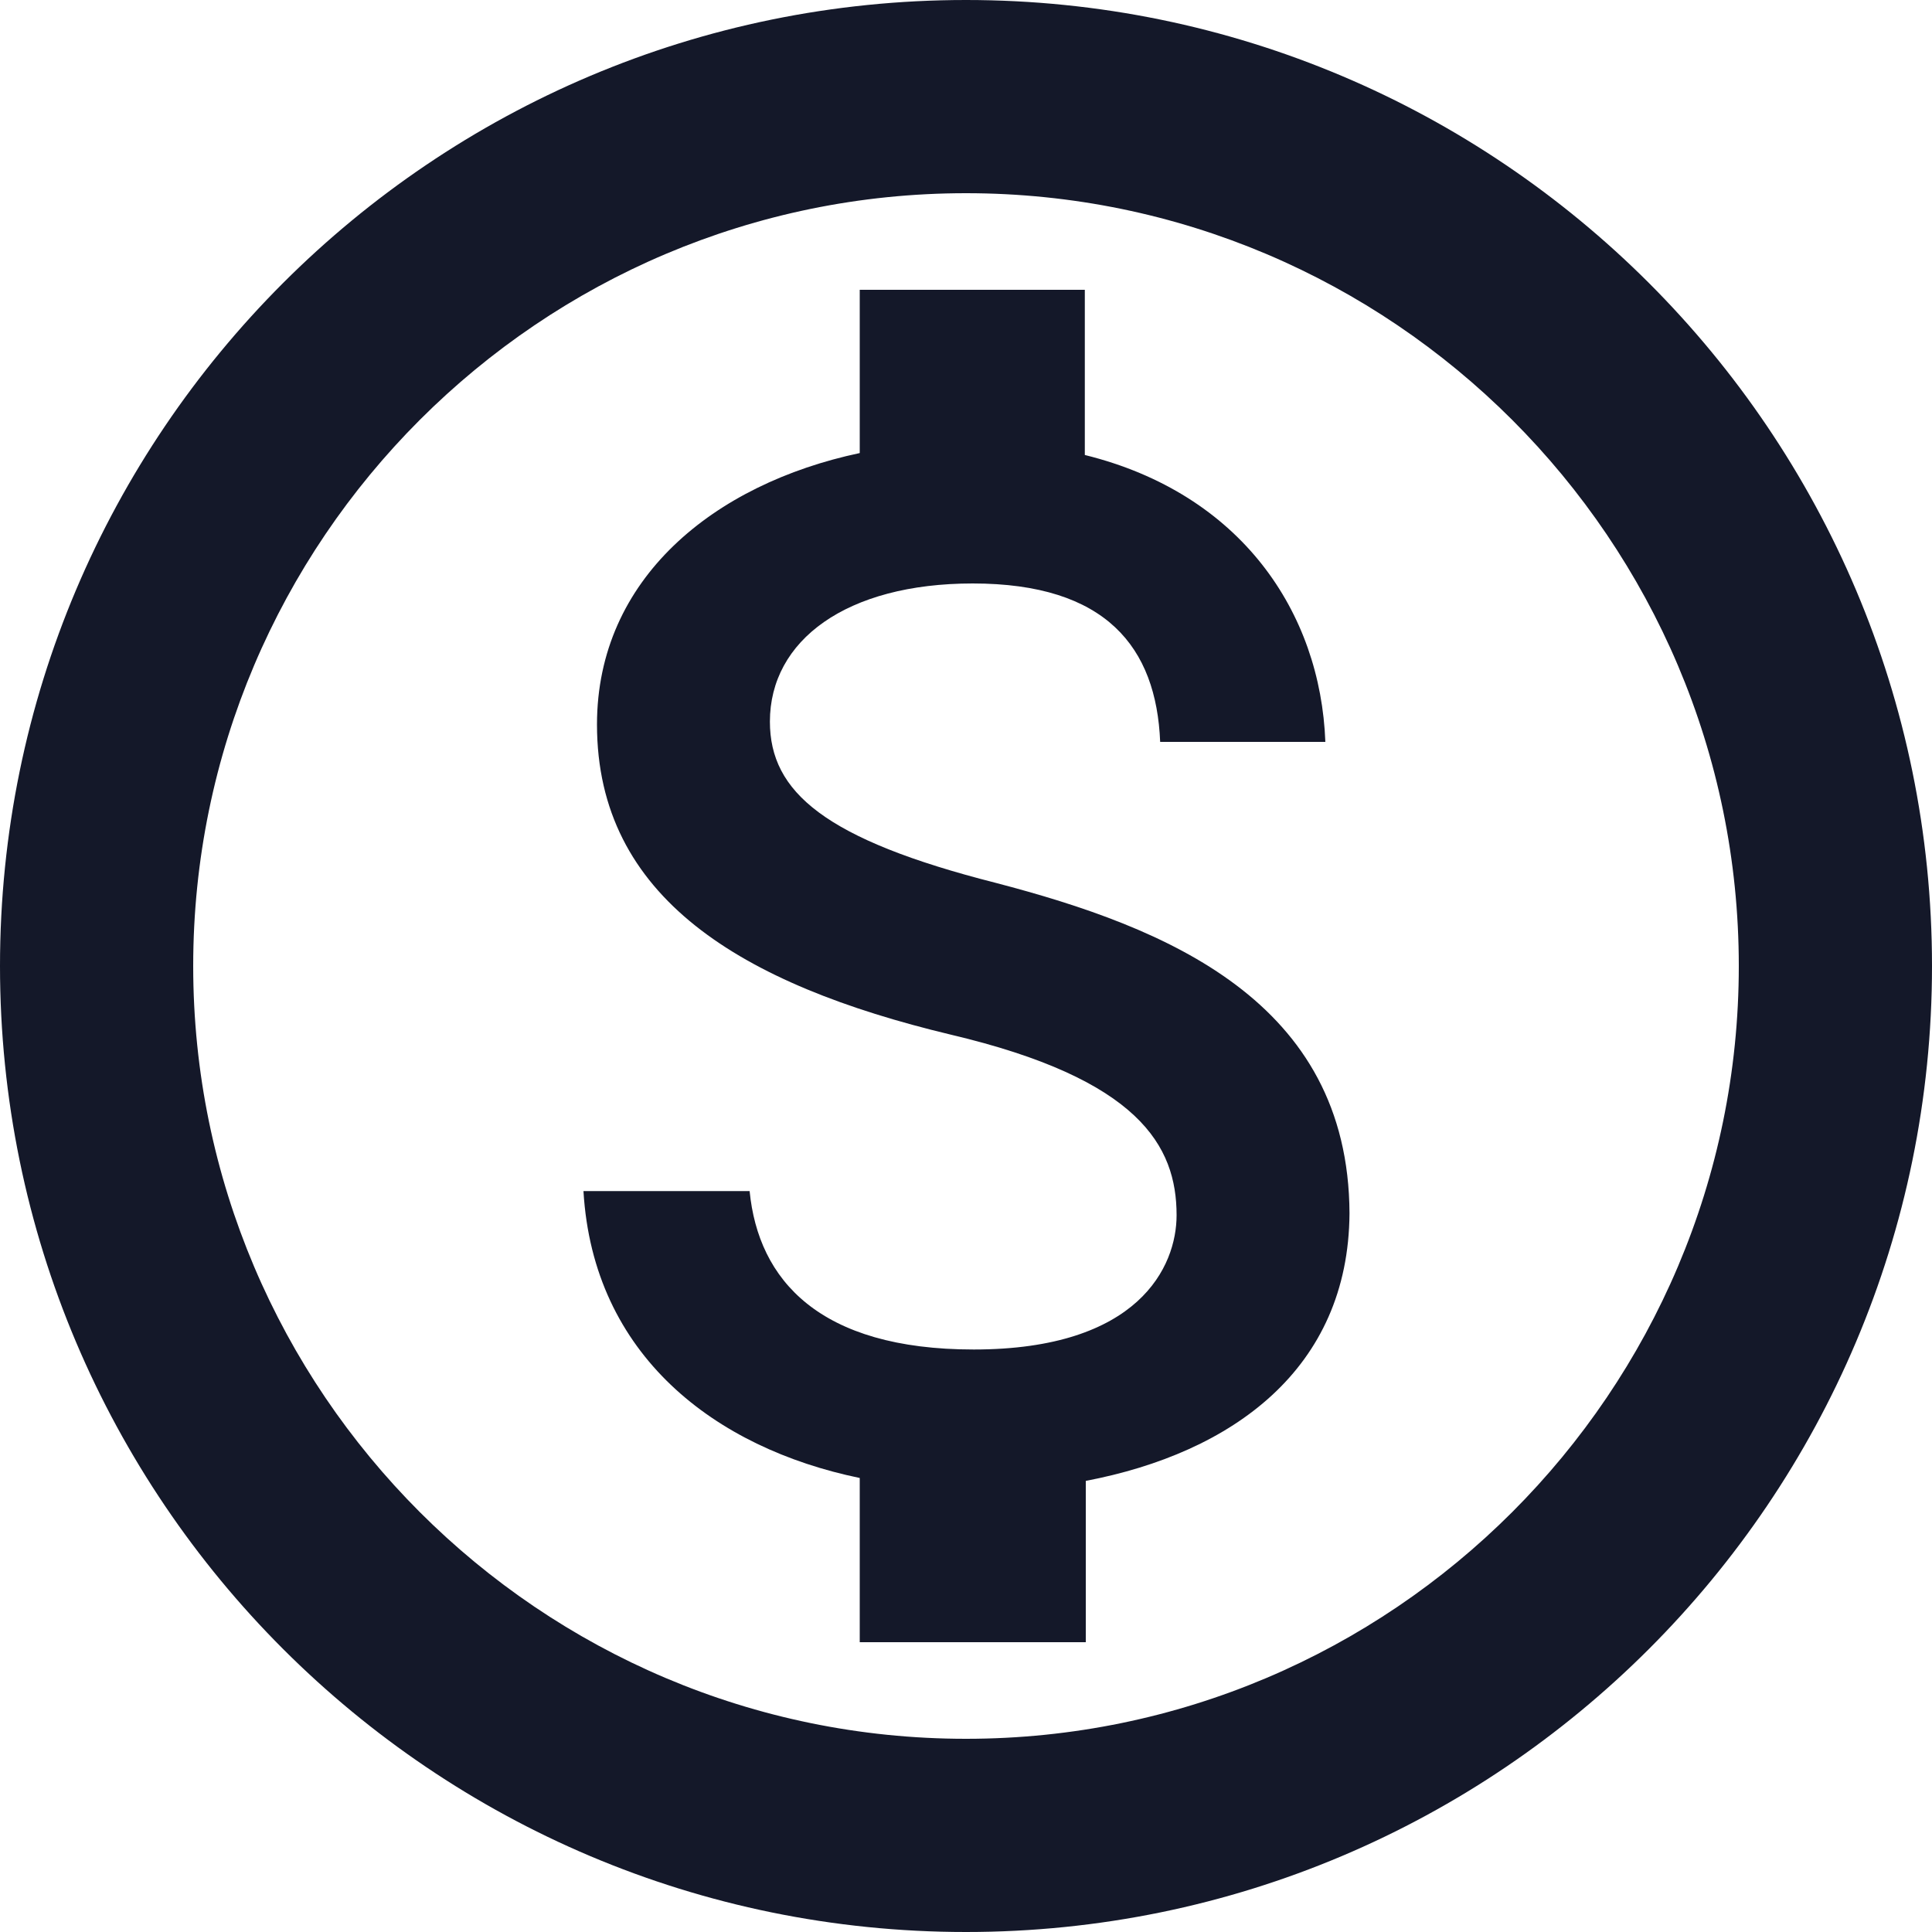
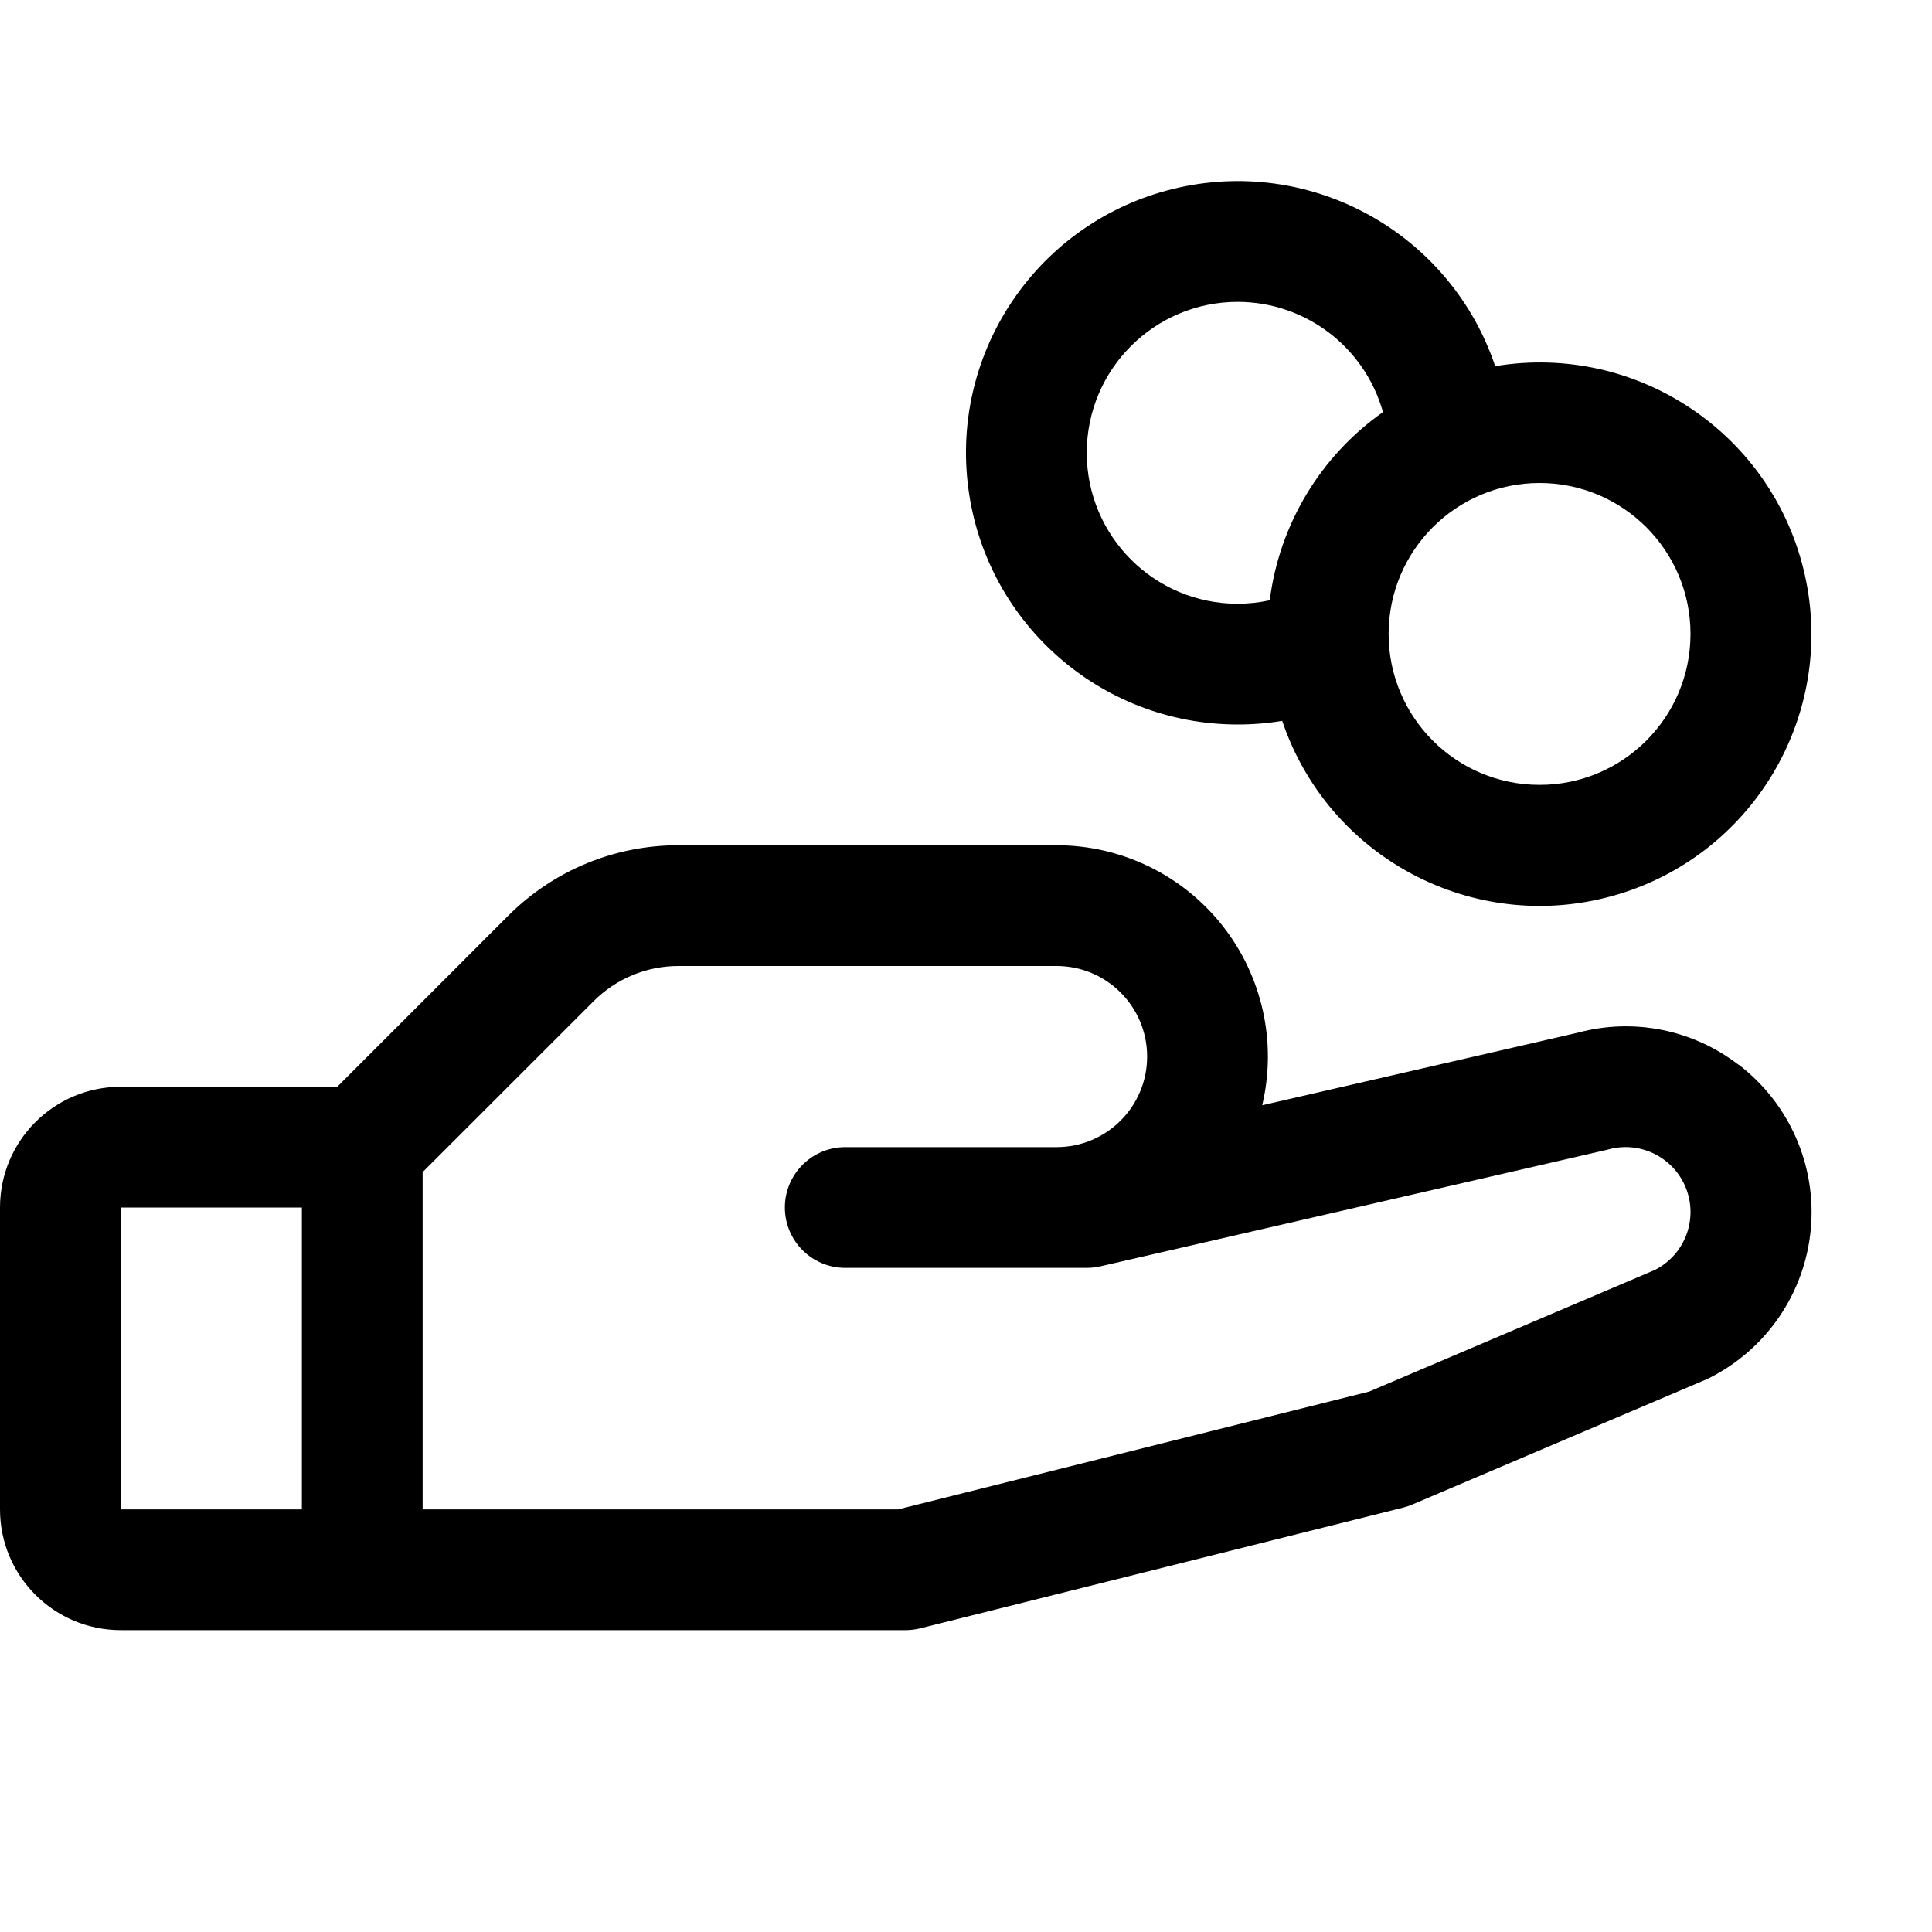
- <svg xmlns="http://www.w3.org/2000/svg" width="20" height="20" viewBox="0 0 20 20" fill="none">
-   <path d="M10 0C4.48 0 0 4.48 0 10C0 15.52 4.48 20 10 20C15.52 20 20 15.52 20 10C20 4.48 15.52 0 10 0ZM10 18C5.59 18 2 14.41 2 10C2 5.59 5.59 2 10 2C14.41 2 18 5.59 18 10C18 14.41 14.41 18 10 18ZM10.31 9.14C8.54 8.69 7.97 8.2 7.97 7.47C7.97 6.63 8.76 6.04 10.07 6.04C11.45 6.04 11.97 6.7 12.01 7.68H13.72C13.67 6.34 12.85 5.11 11.23 4.71V3H8.9V4.69C7.39 5.01 6.18 5.99 6.18 7.5C6.18 9.29 7.67 10.19 9.84 10.71C11.79 11.17 12.18 11.86 12.18 12.58C12.18 13.11 11.79 13.97 10.08 13.97C8.48 13.97 7.85 13.25 7.76 12.33H6.04C6.14 14.03 7.4 14.99 8.9 15.3V17H11.24V15.33C12.76 15.04 13.96 14.17 13.97 12.56C13.96 10.36 12.07 9.6 10.31 9.14Z" fill="#141829" />
+ <svg xmlns="http://www.w3.org/2000/svg" viewBox="0 0 256 256" height="20" width="20" fill="#000" stroke="#000" stroke-width="0">
+   <path d="M230.33,141.06a24.43,24.43,0,0,0-21.24-4.23l-41.84,9.62A28,28,0,0,0,140,112H89.94a31.82,31.82,0,0,0-22.63,9.37L44.69,144H16A16,16,0,0,0,0,160v40a16,16,0,0,0,16,16H120a7.93,7.93,0,0,0,1.94-.24l64-16a6.94,6.94,0,0,0,1.19-.4L226,182.82l.44-.2a24.6,24.6,0,0,0,3.93-41.56ZM16,160H40v40H16Zm203.43,8.21-38,16.18L119,200H56V155.31l22.63-22.62A15.86,15.86,0,0,1,89.94,128H140a12,12,0,0,1,0,24H112a8,8,0,0,0,0,16h32a8.32,8.32,0,0,0,1.79-.2l67-15.41.31-.08a8.6,8.6,0,0,1,6.3,15.9ZM164,96a36,36,0,0,0,5.9-.48,36,36,0,1,0,28.22-47A36,36,0,1,0,164,96Zm60-12a20,20,0,1,1-20-20A20,20,0,0,1,224,84ZM164,40a20,20,0,0,1,19.25,14.61,36,36,0,0,0-15,24.93A20.42,20.42,0,0,1,164,80a20,20,0,0,1,0-40Z" />
</svg>
